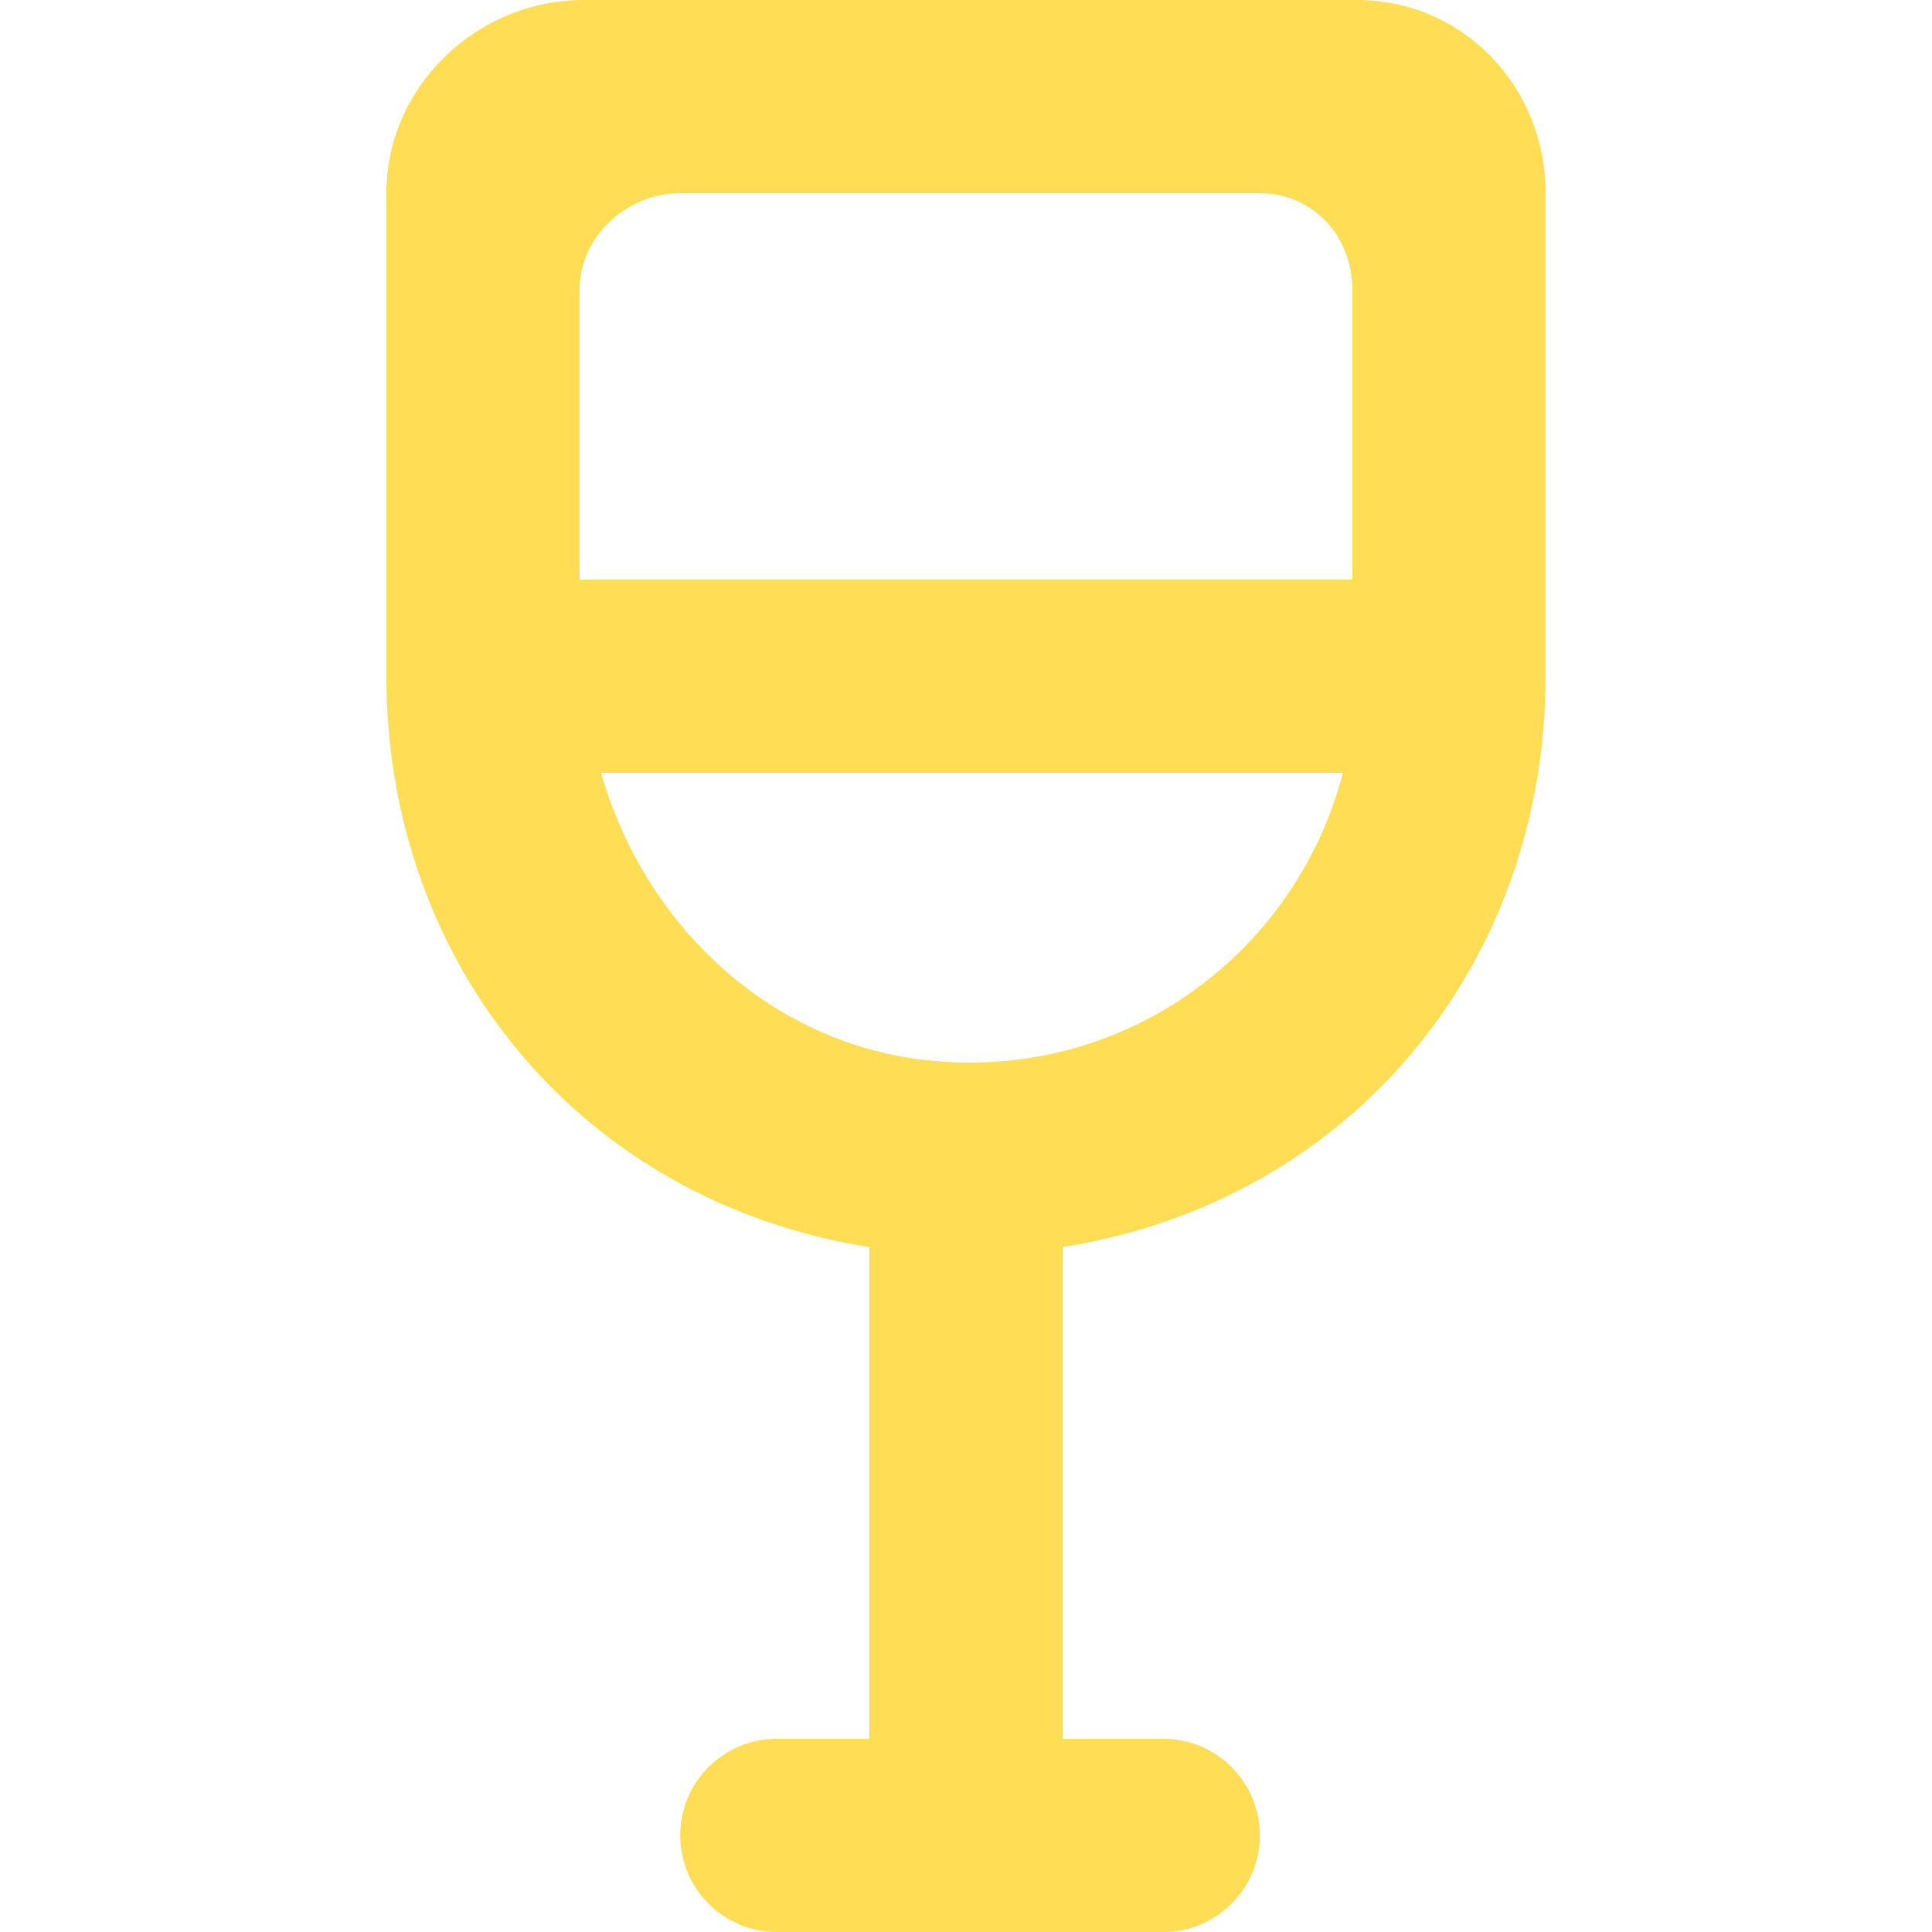
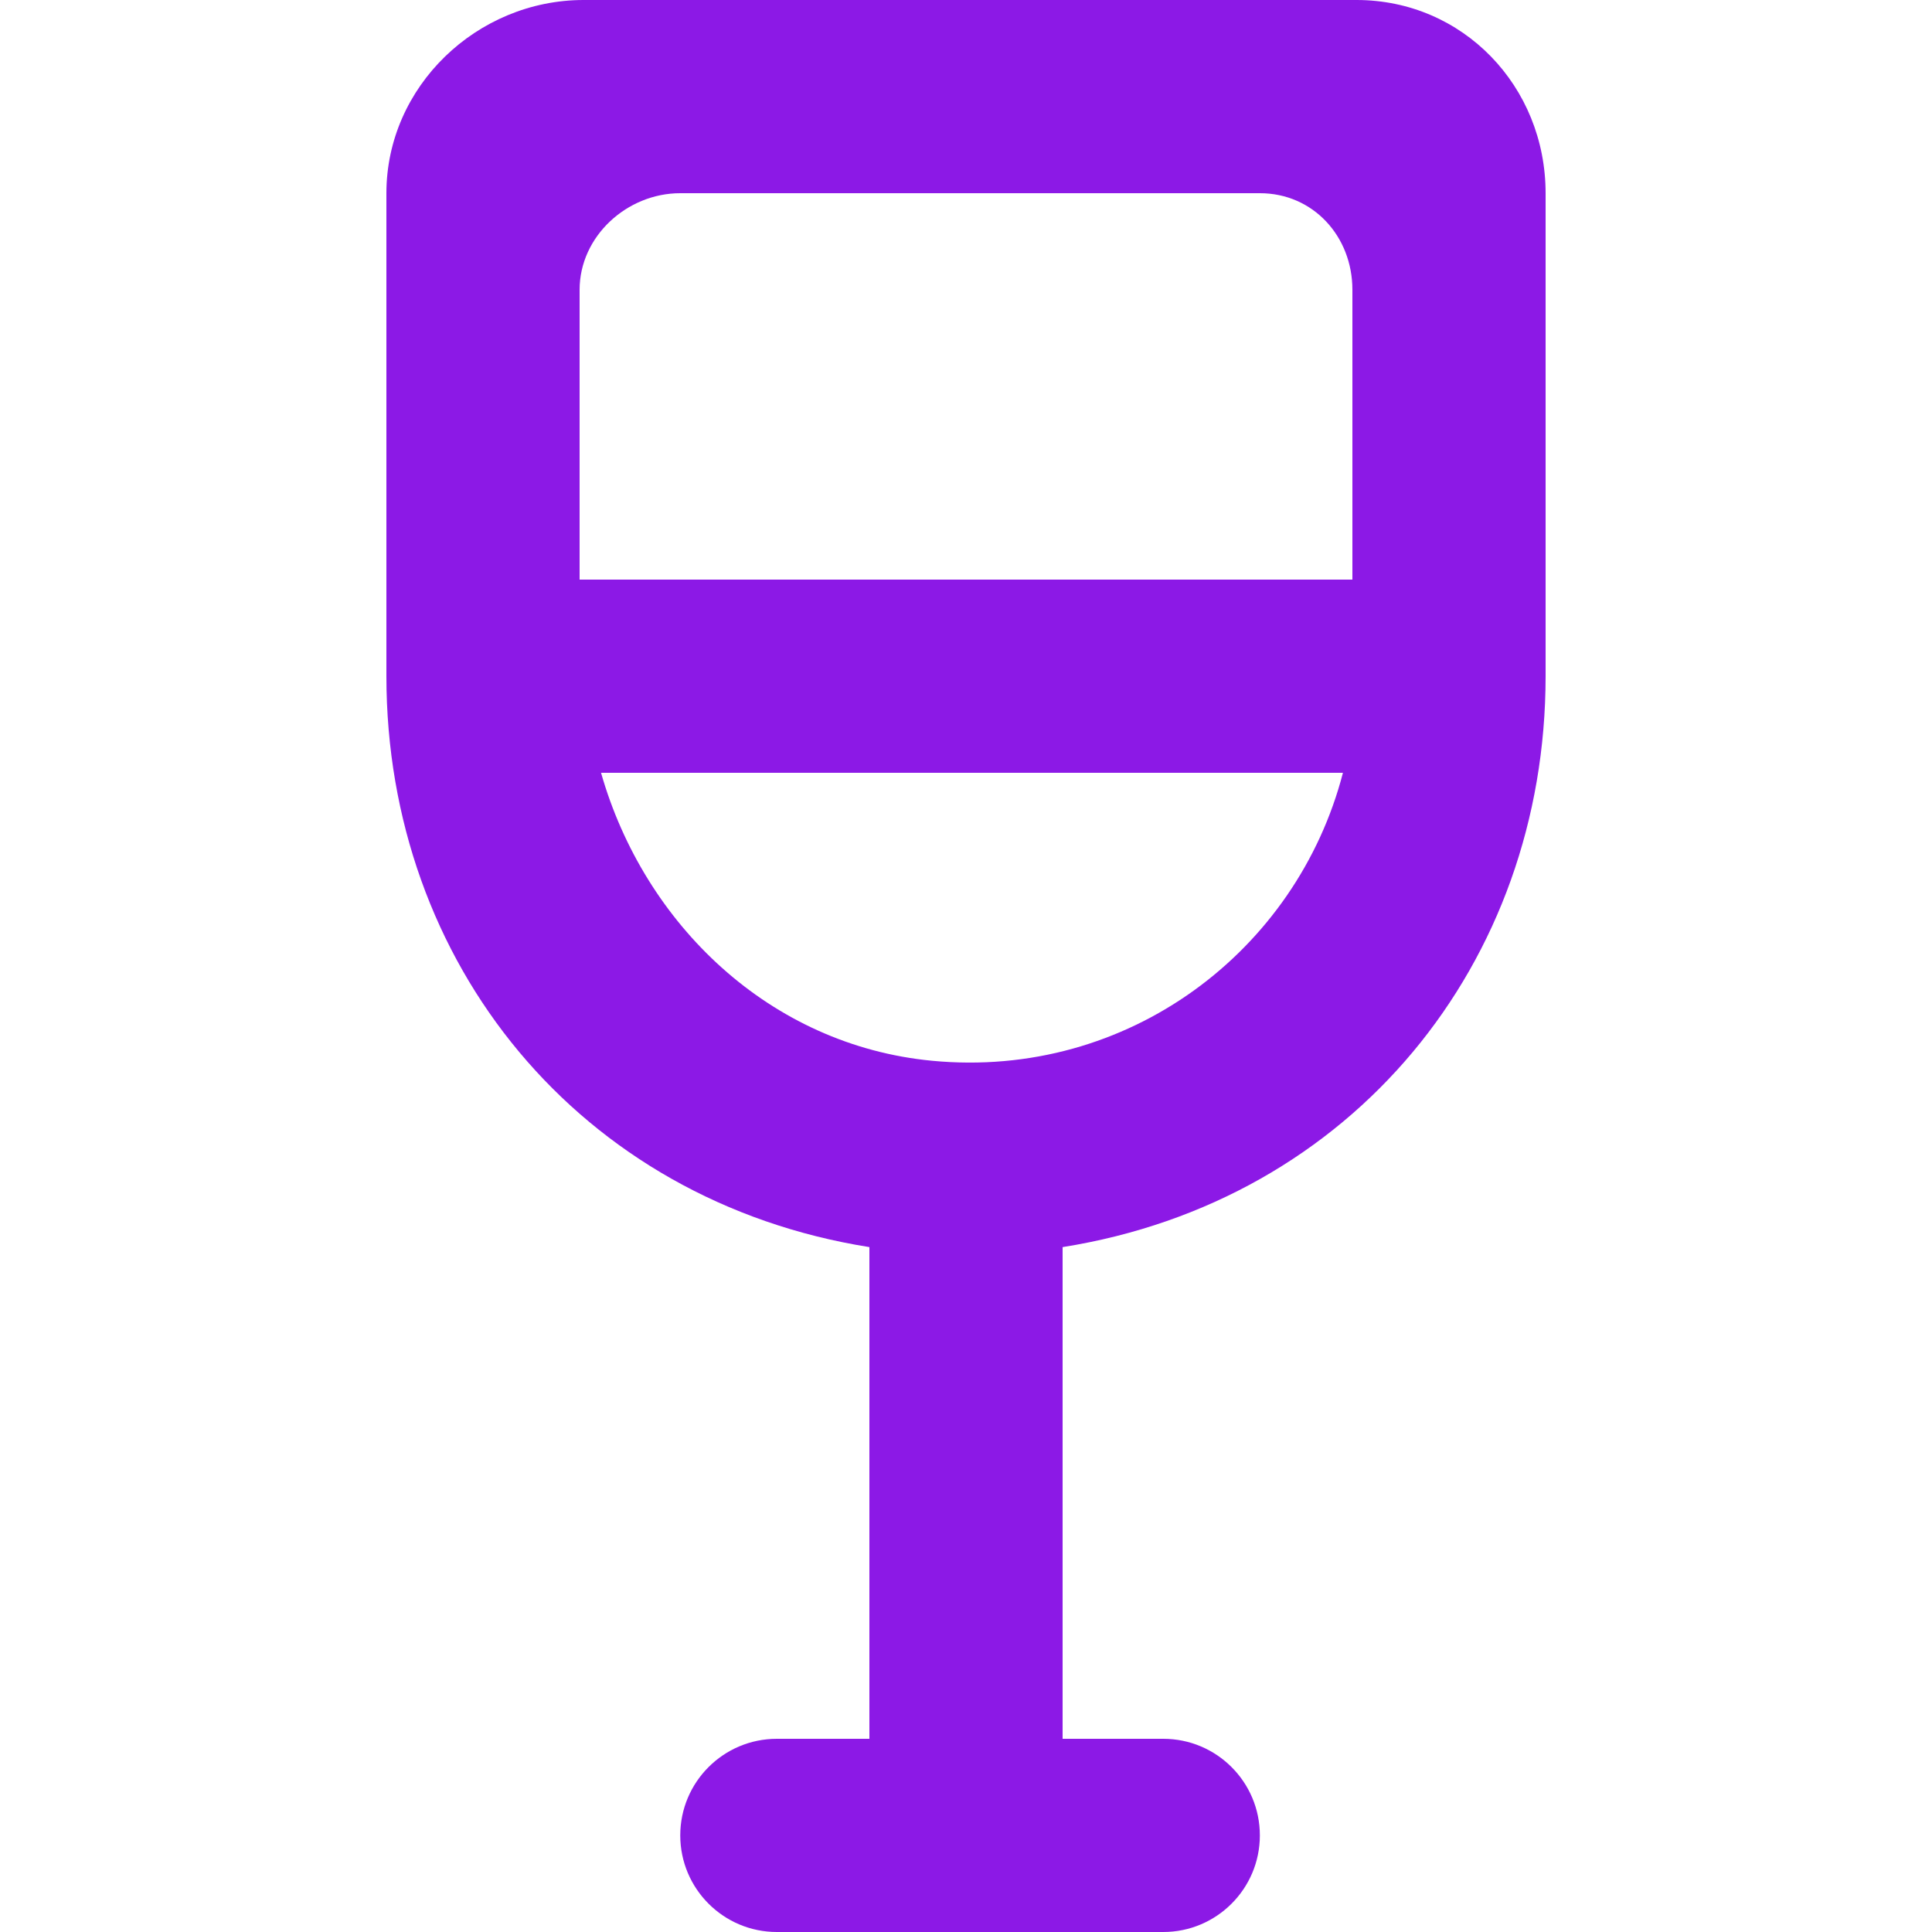
<svg xmlns="http://www.w3.org/2000/svg" viewBox="-4 0 20 20" version="1.1" fill="#000000">
  <g id="SVGRepo_bgCarrier" stroke-width="0" />
  <g id="SVGRepo_tracerCarrier" stroke-linecap="round" stroke-linejoin="round" />
  <g id="SVGRepo_iconCarrier">
    <defs> </defs>
    <g id="Page-1" stroke="none" stroke-width="1" fill="none" fill-rule="evenodd">
-       <g id="Dribbble-Light-Preview" transform="translate(-224, -5159)" fill="#ffde55">
+       <g id="Dribbble-Light-Preview" transform="translate(-224, -5159)" fill="#8c19e6">
        <g id="icons" transform="translate(56, 160)">
          <path d="M173.649,5009.981 C171.972,5009.821 170.67,5008.571 170.222,5007 L177.902,5007 C177.425,5008.842 175.68,5010.175 173.649,5009.981 M171.042,5001 L177.042,5001 C177.594,5001 178,5001.447 178,5002 L178,5005 L170,5005 L170,5002 C170,5001.447 170.49,5001 171.042,5001 M178.042,4999 L170.042,4999 C168.937,4999 168,4999.895 168,5001 L168,5006 C168,5008.972 170,5011.433 173,5011.91 L173,5017 L172.042,5017 C171.49,5017 171.042,5017.447 171.042,5018 C171.042,5018.552 171.49,5019 172.042,5019 L176.042,5019 C176.594,5019 177.042,5018.552 177.042,5018 C177.042,5017.447 176.594,5017 176.042,5017 L175,5017 L175,5011.91 C178,5011.433 180,5008.972 180,5006 L180,5001 C180,4999.895 179.146,4999 178.042,4999" id="drink-[#684]"> </path>
        </g>
      </g>
    </g>
  </g>
</svg>
